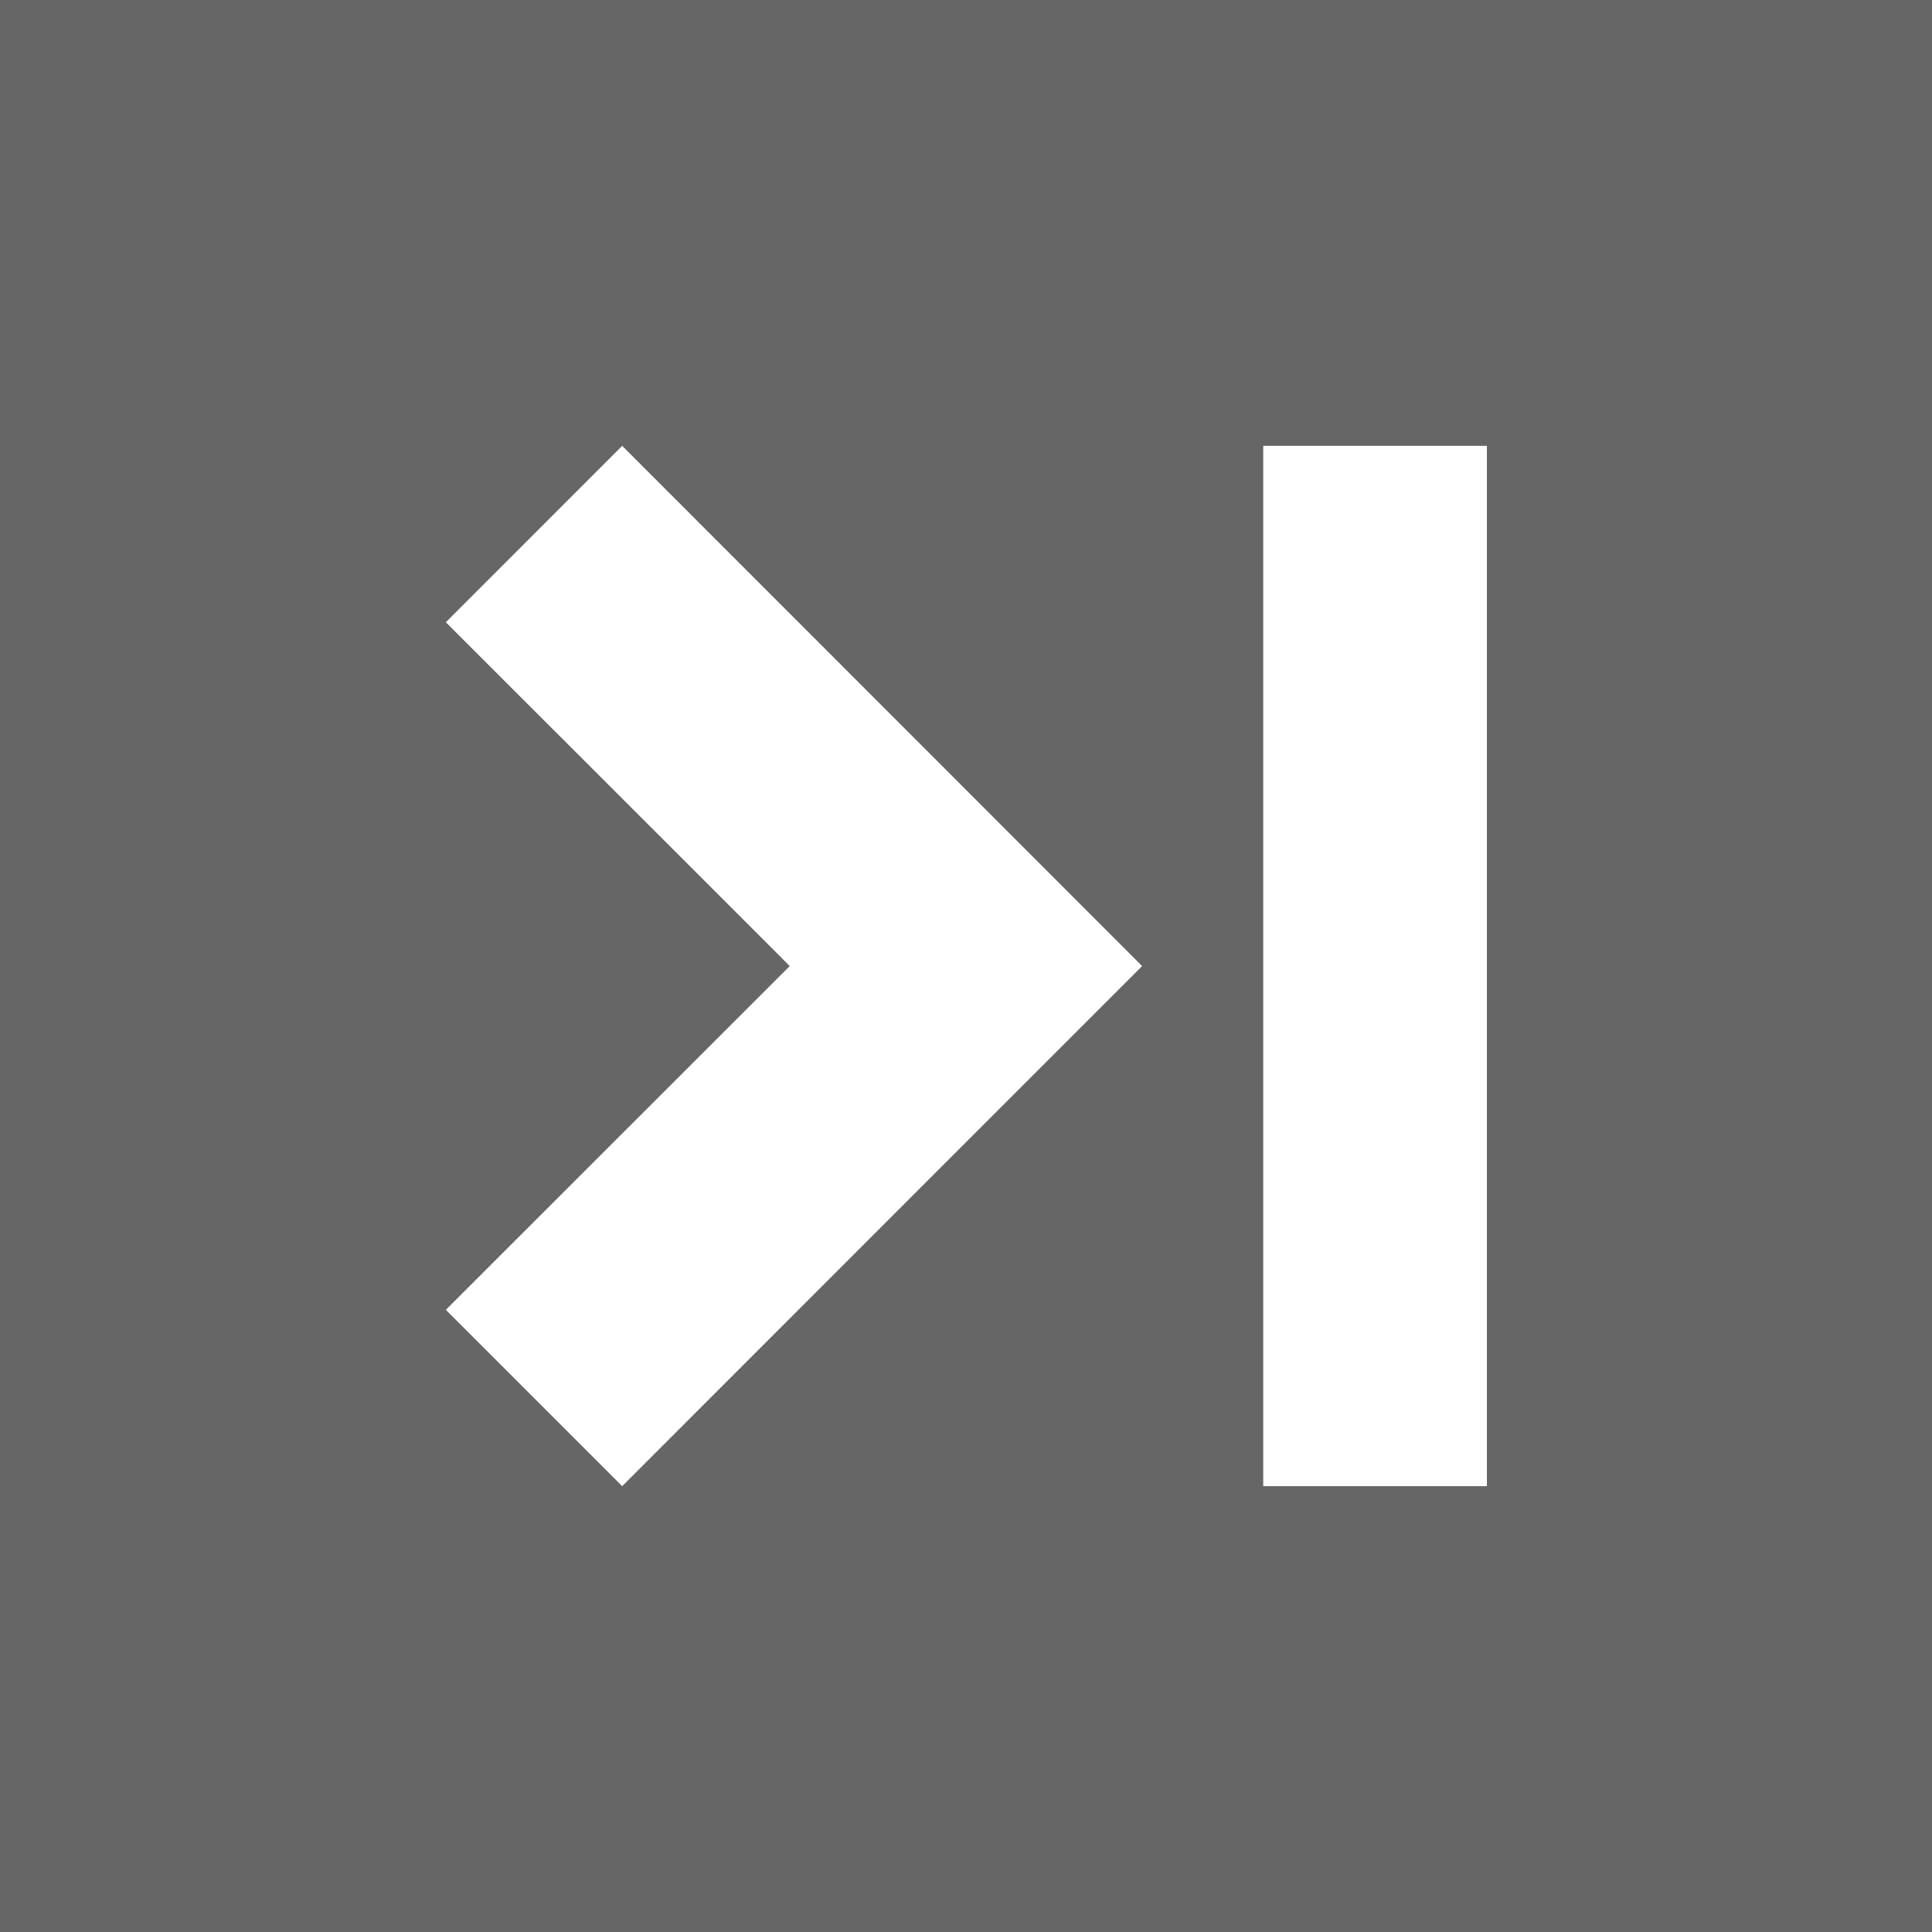
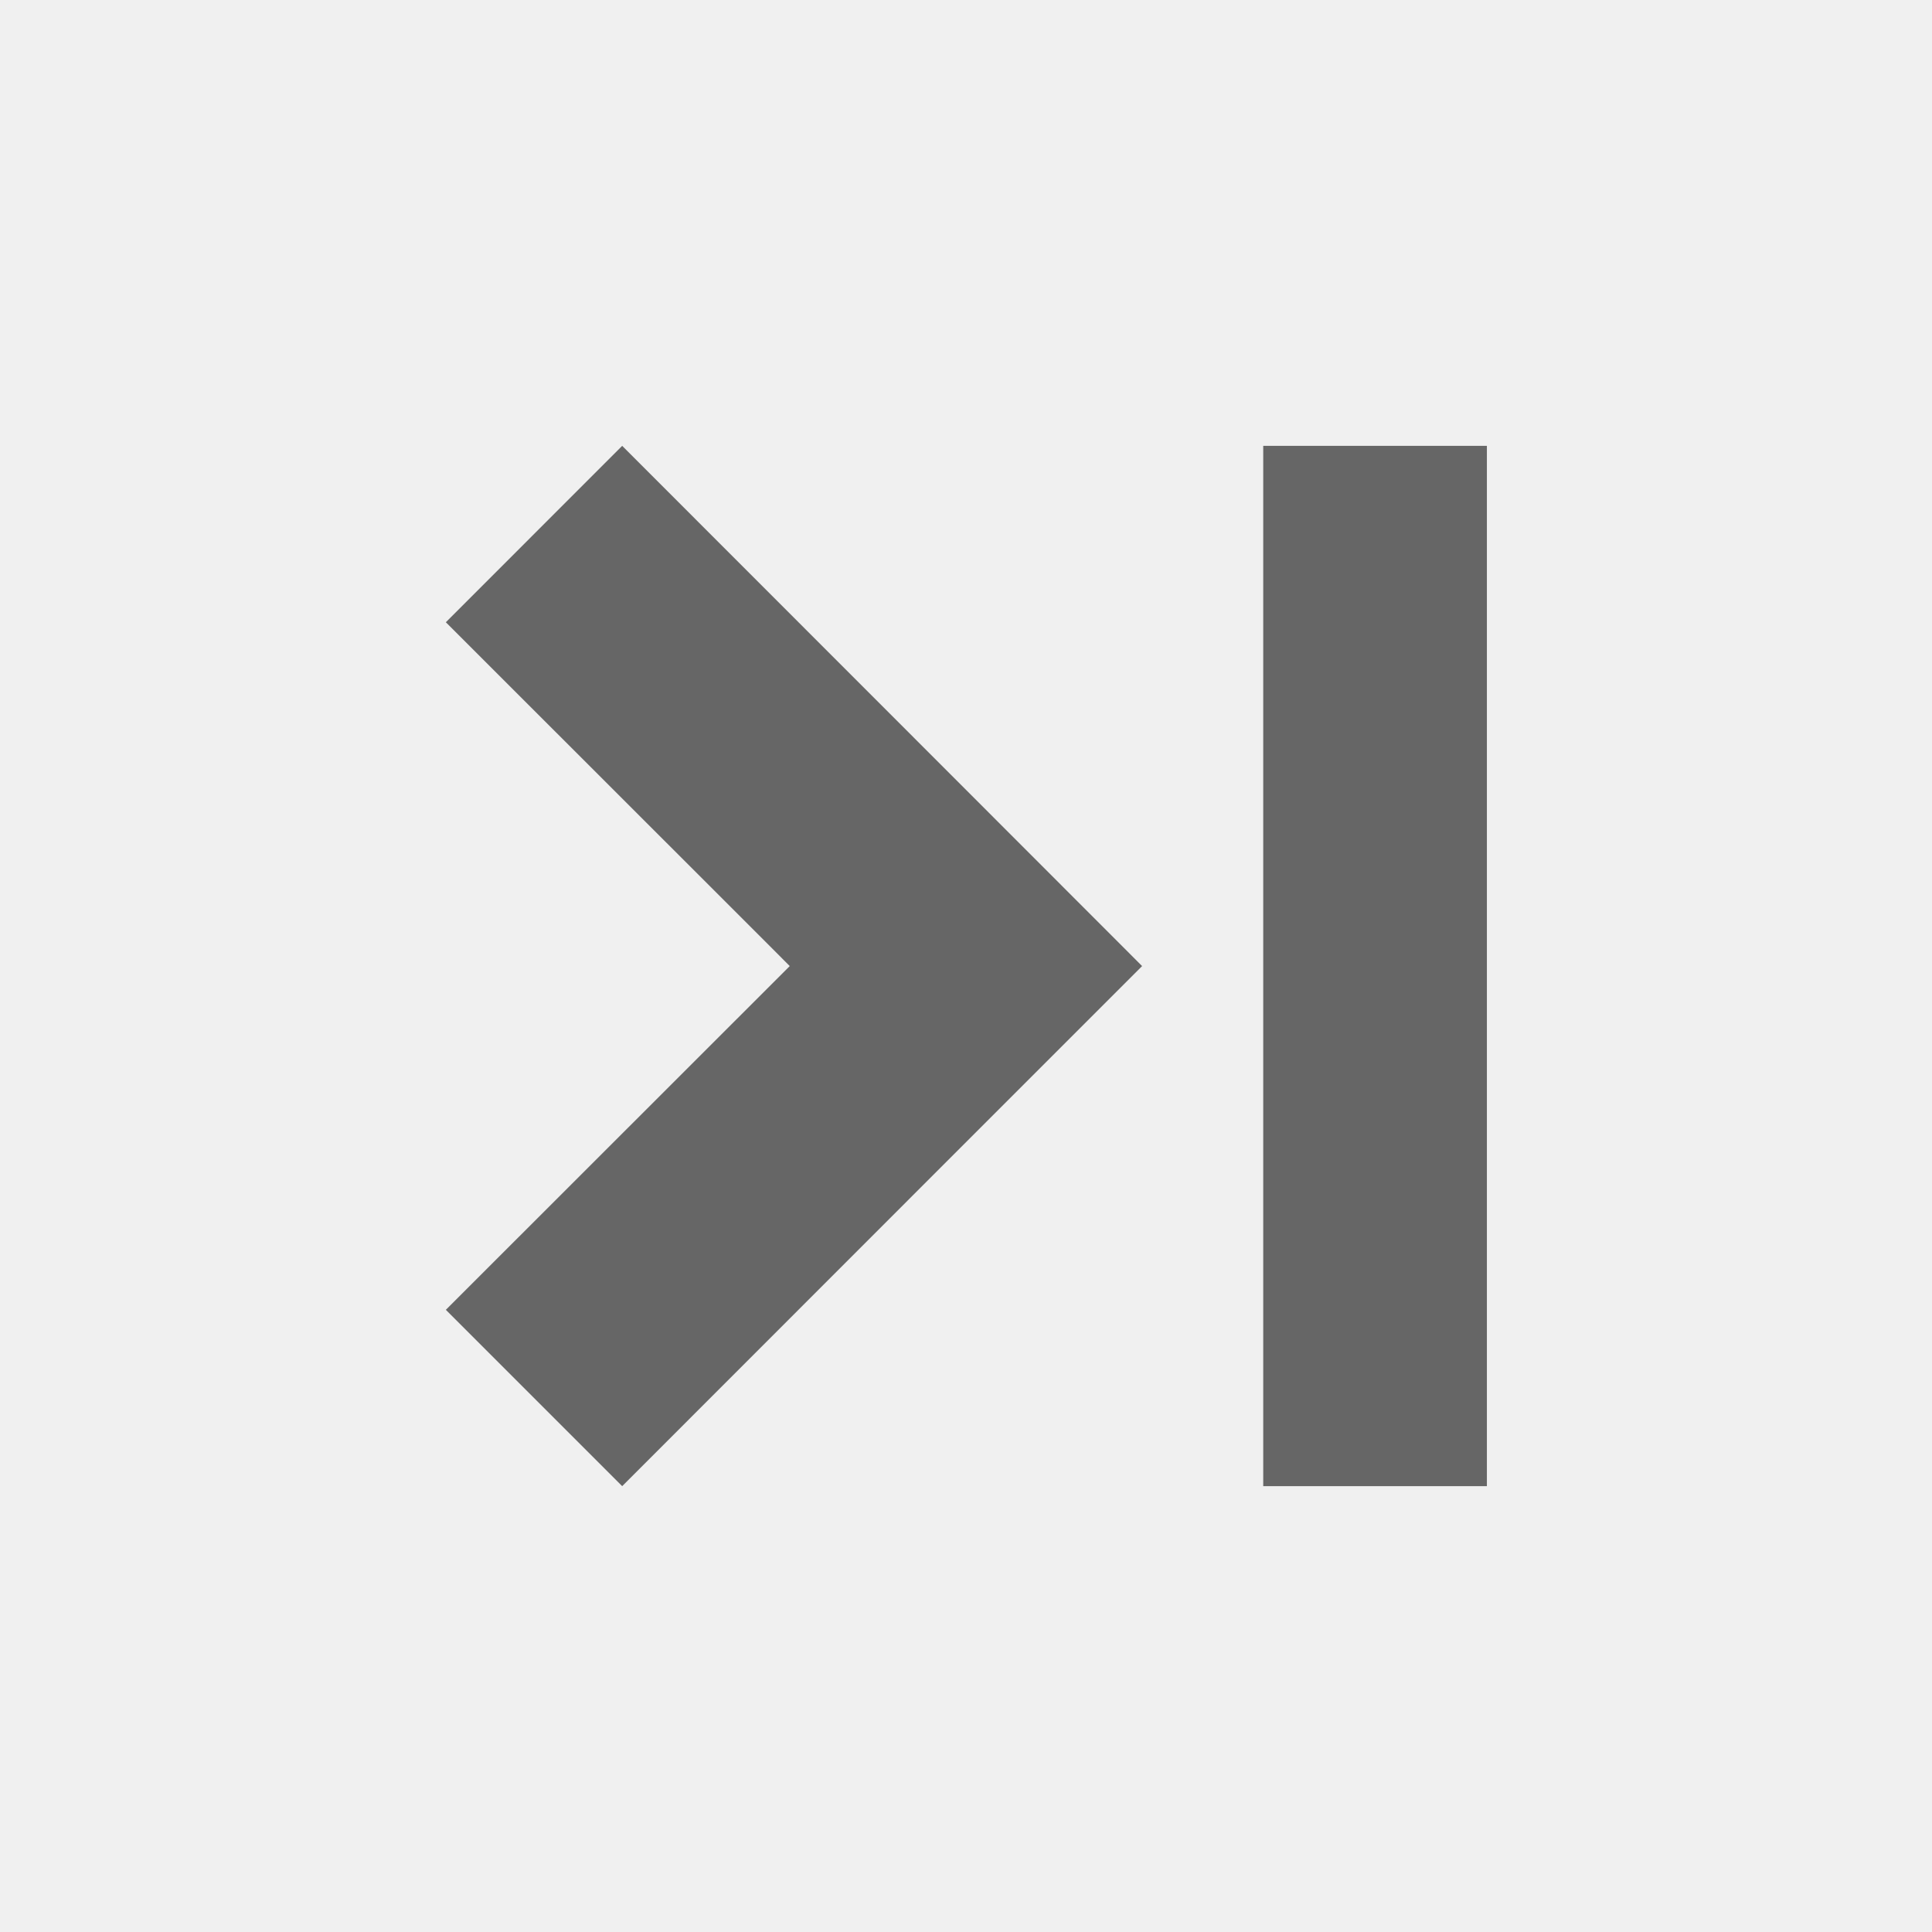
<svg xmlns="http://www.w3.org/2000/svg" width="26px" height="26px" viewBox="0 0 26 26" version="1.1">
  <defs />
  <g id="Styleguide" stroke="none" stroke-width="1" fill="none" fill-rule="evenodd">
    <g id="icoon-laatste">
-       <polygon id="Fill-1" fill="#666666" points="26.001 0 0 3.55271368e-15 3.55271368e-15 26 26.001 26" />
-       <polygon id="Fill-2" fill="#FFFFFF" points="12.69 15.681 15.37 13.001 12.69 10.319 8.373 6 6 8.374 10.318 12.69 10.628 13.001 10.318 13.311 6 17.627 8.373 20" />
-       <polygon id="Fill-3" fill="#FFFFFF" points="20.01 6 17 6 17 20 20.01 20" />
+       <polygon id="Fill-2" fill="#666666" points="12.69 15.681 15.37 13.001 12.69 10.319 8.373 6 6 8.374 10.318 12.69 10.628 13.001 10.318 13.311 6 17.627 8.373 20" />
+       <polygon id="Fill-3" fill="#666666" points="20.01 6 17 6 17 20 20.01 20" />
    </g>
  </g>
</svg>
